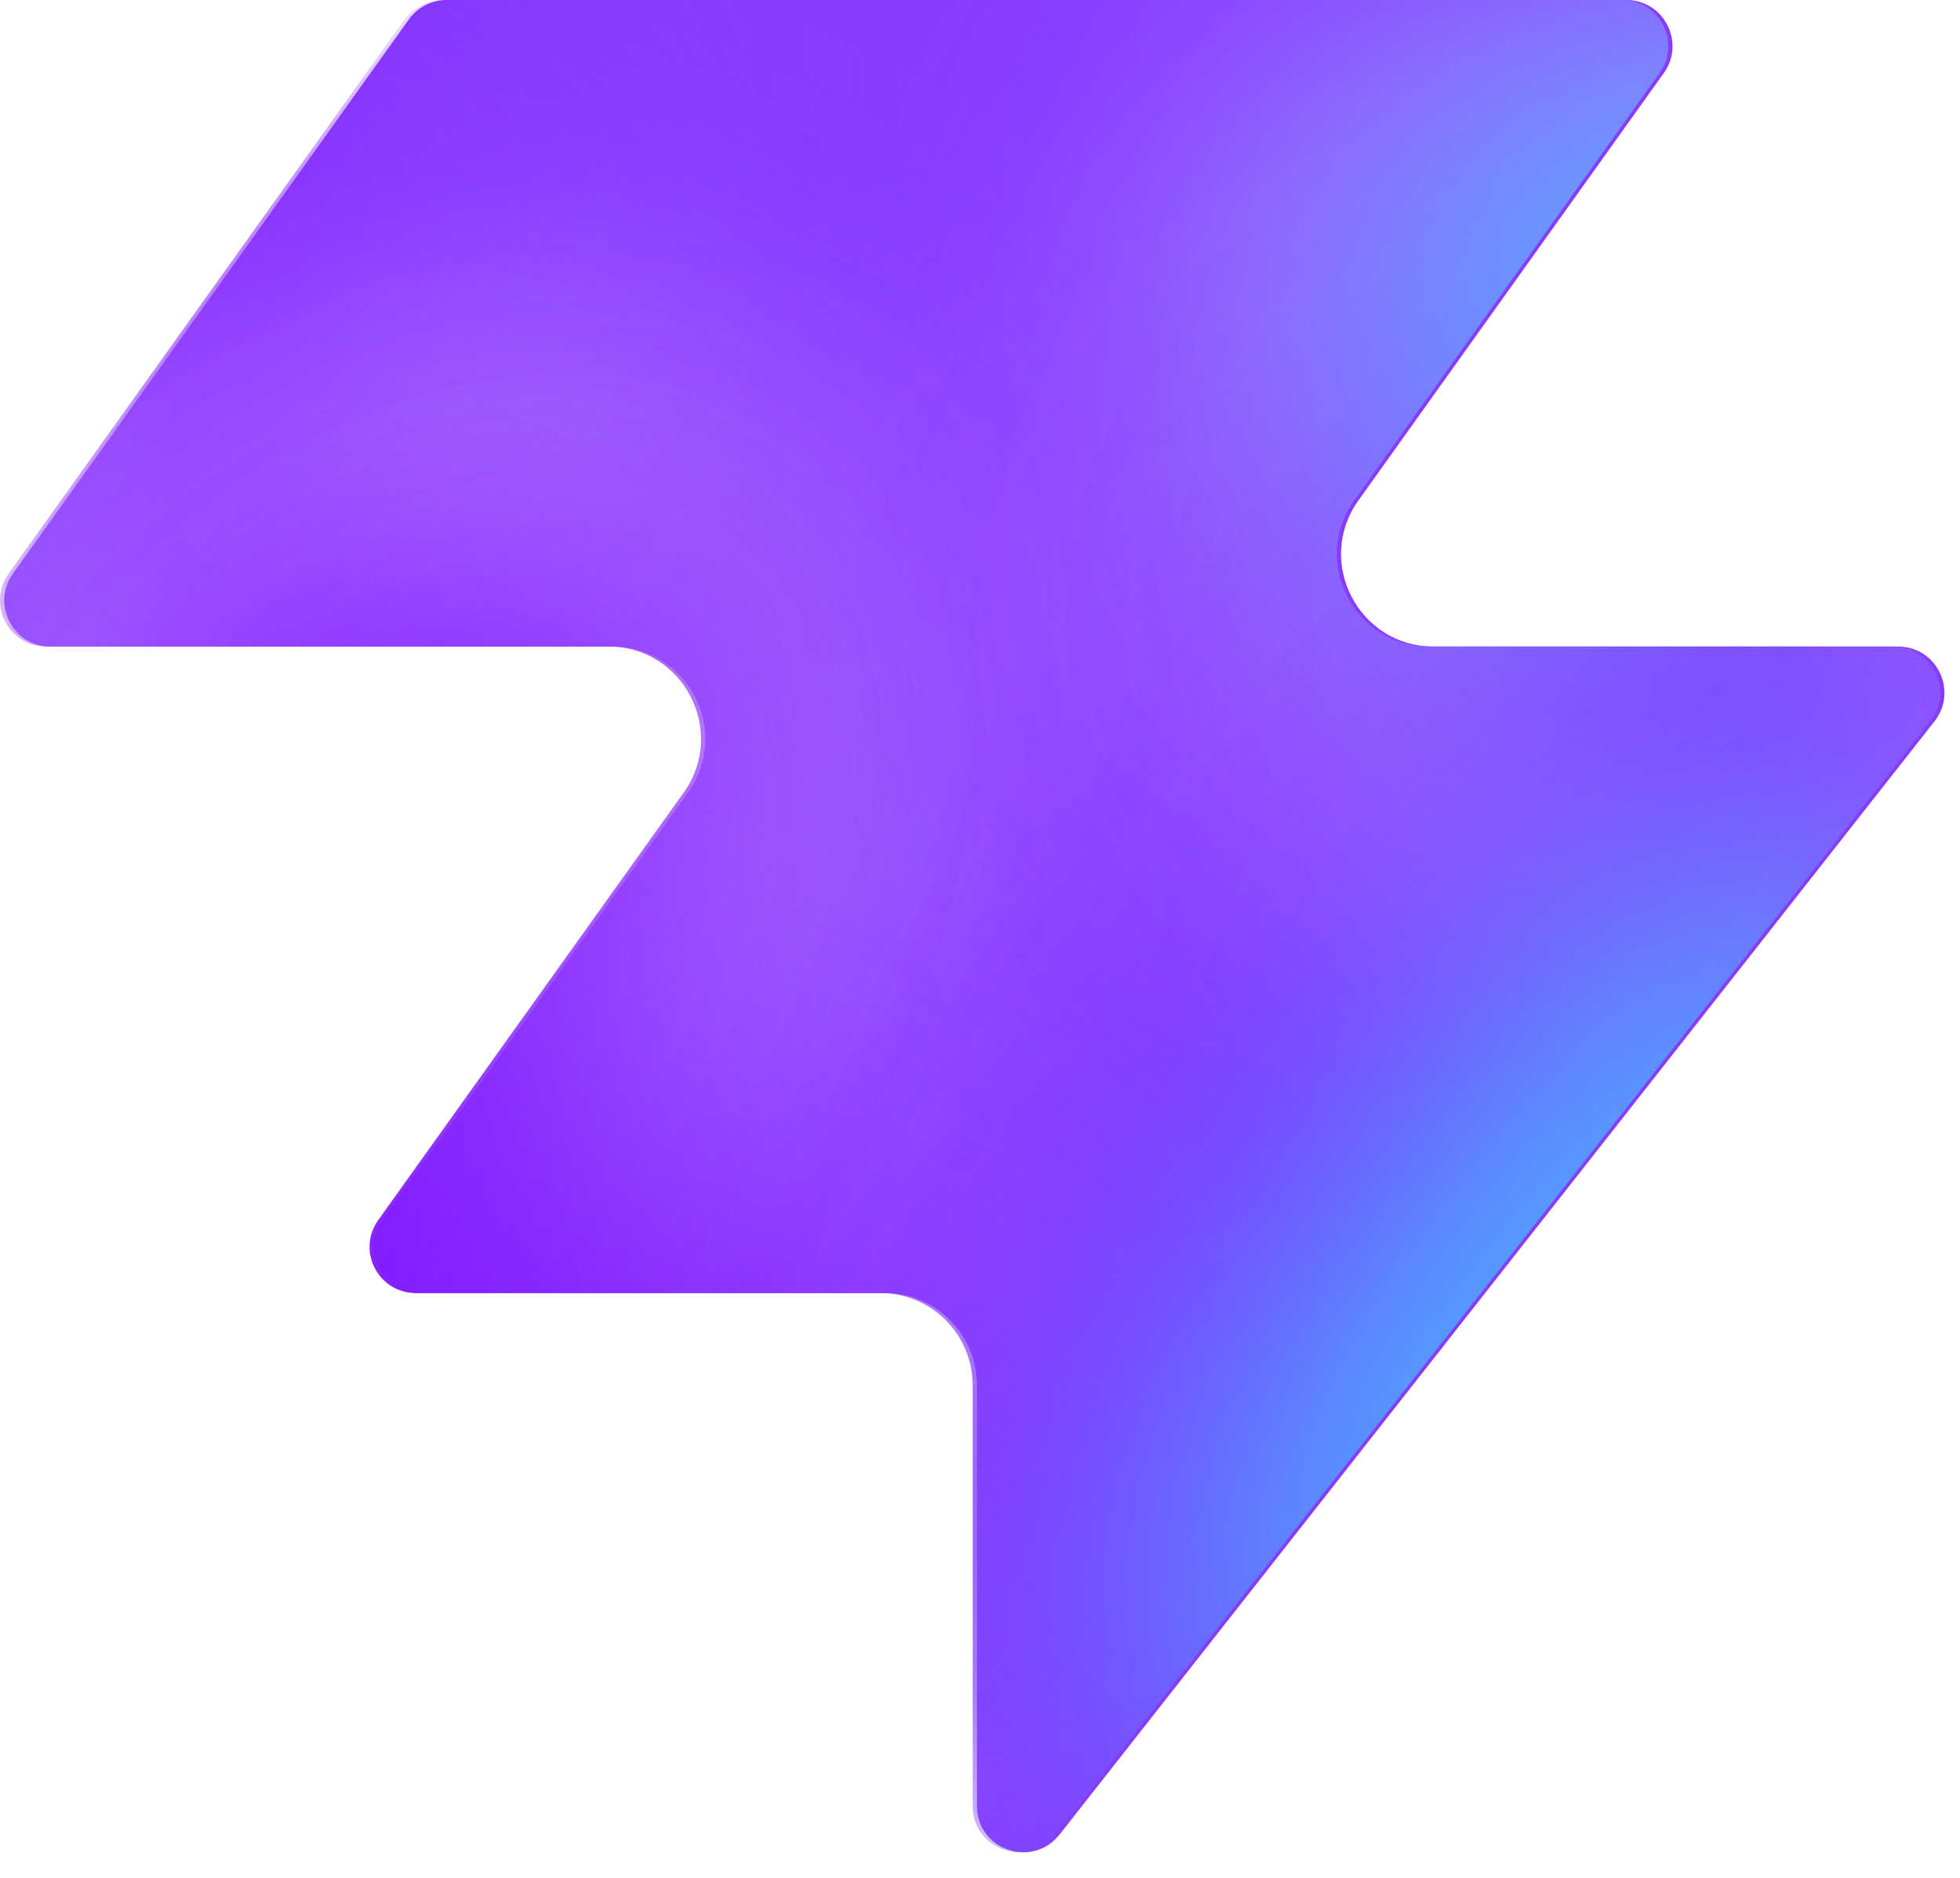
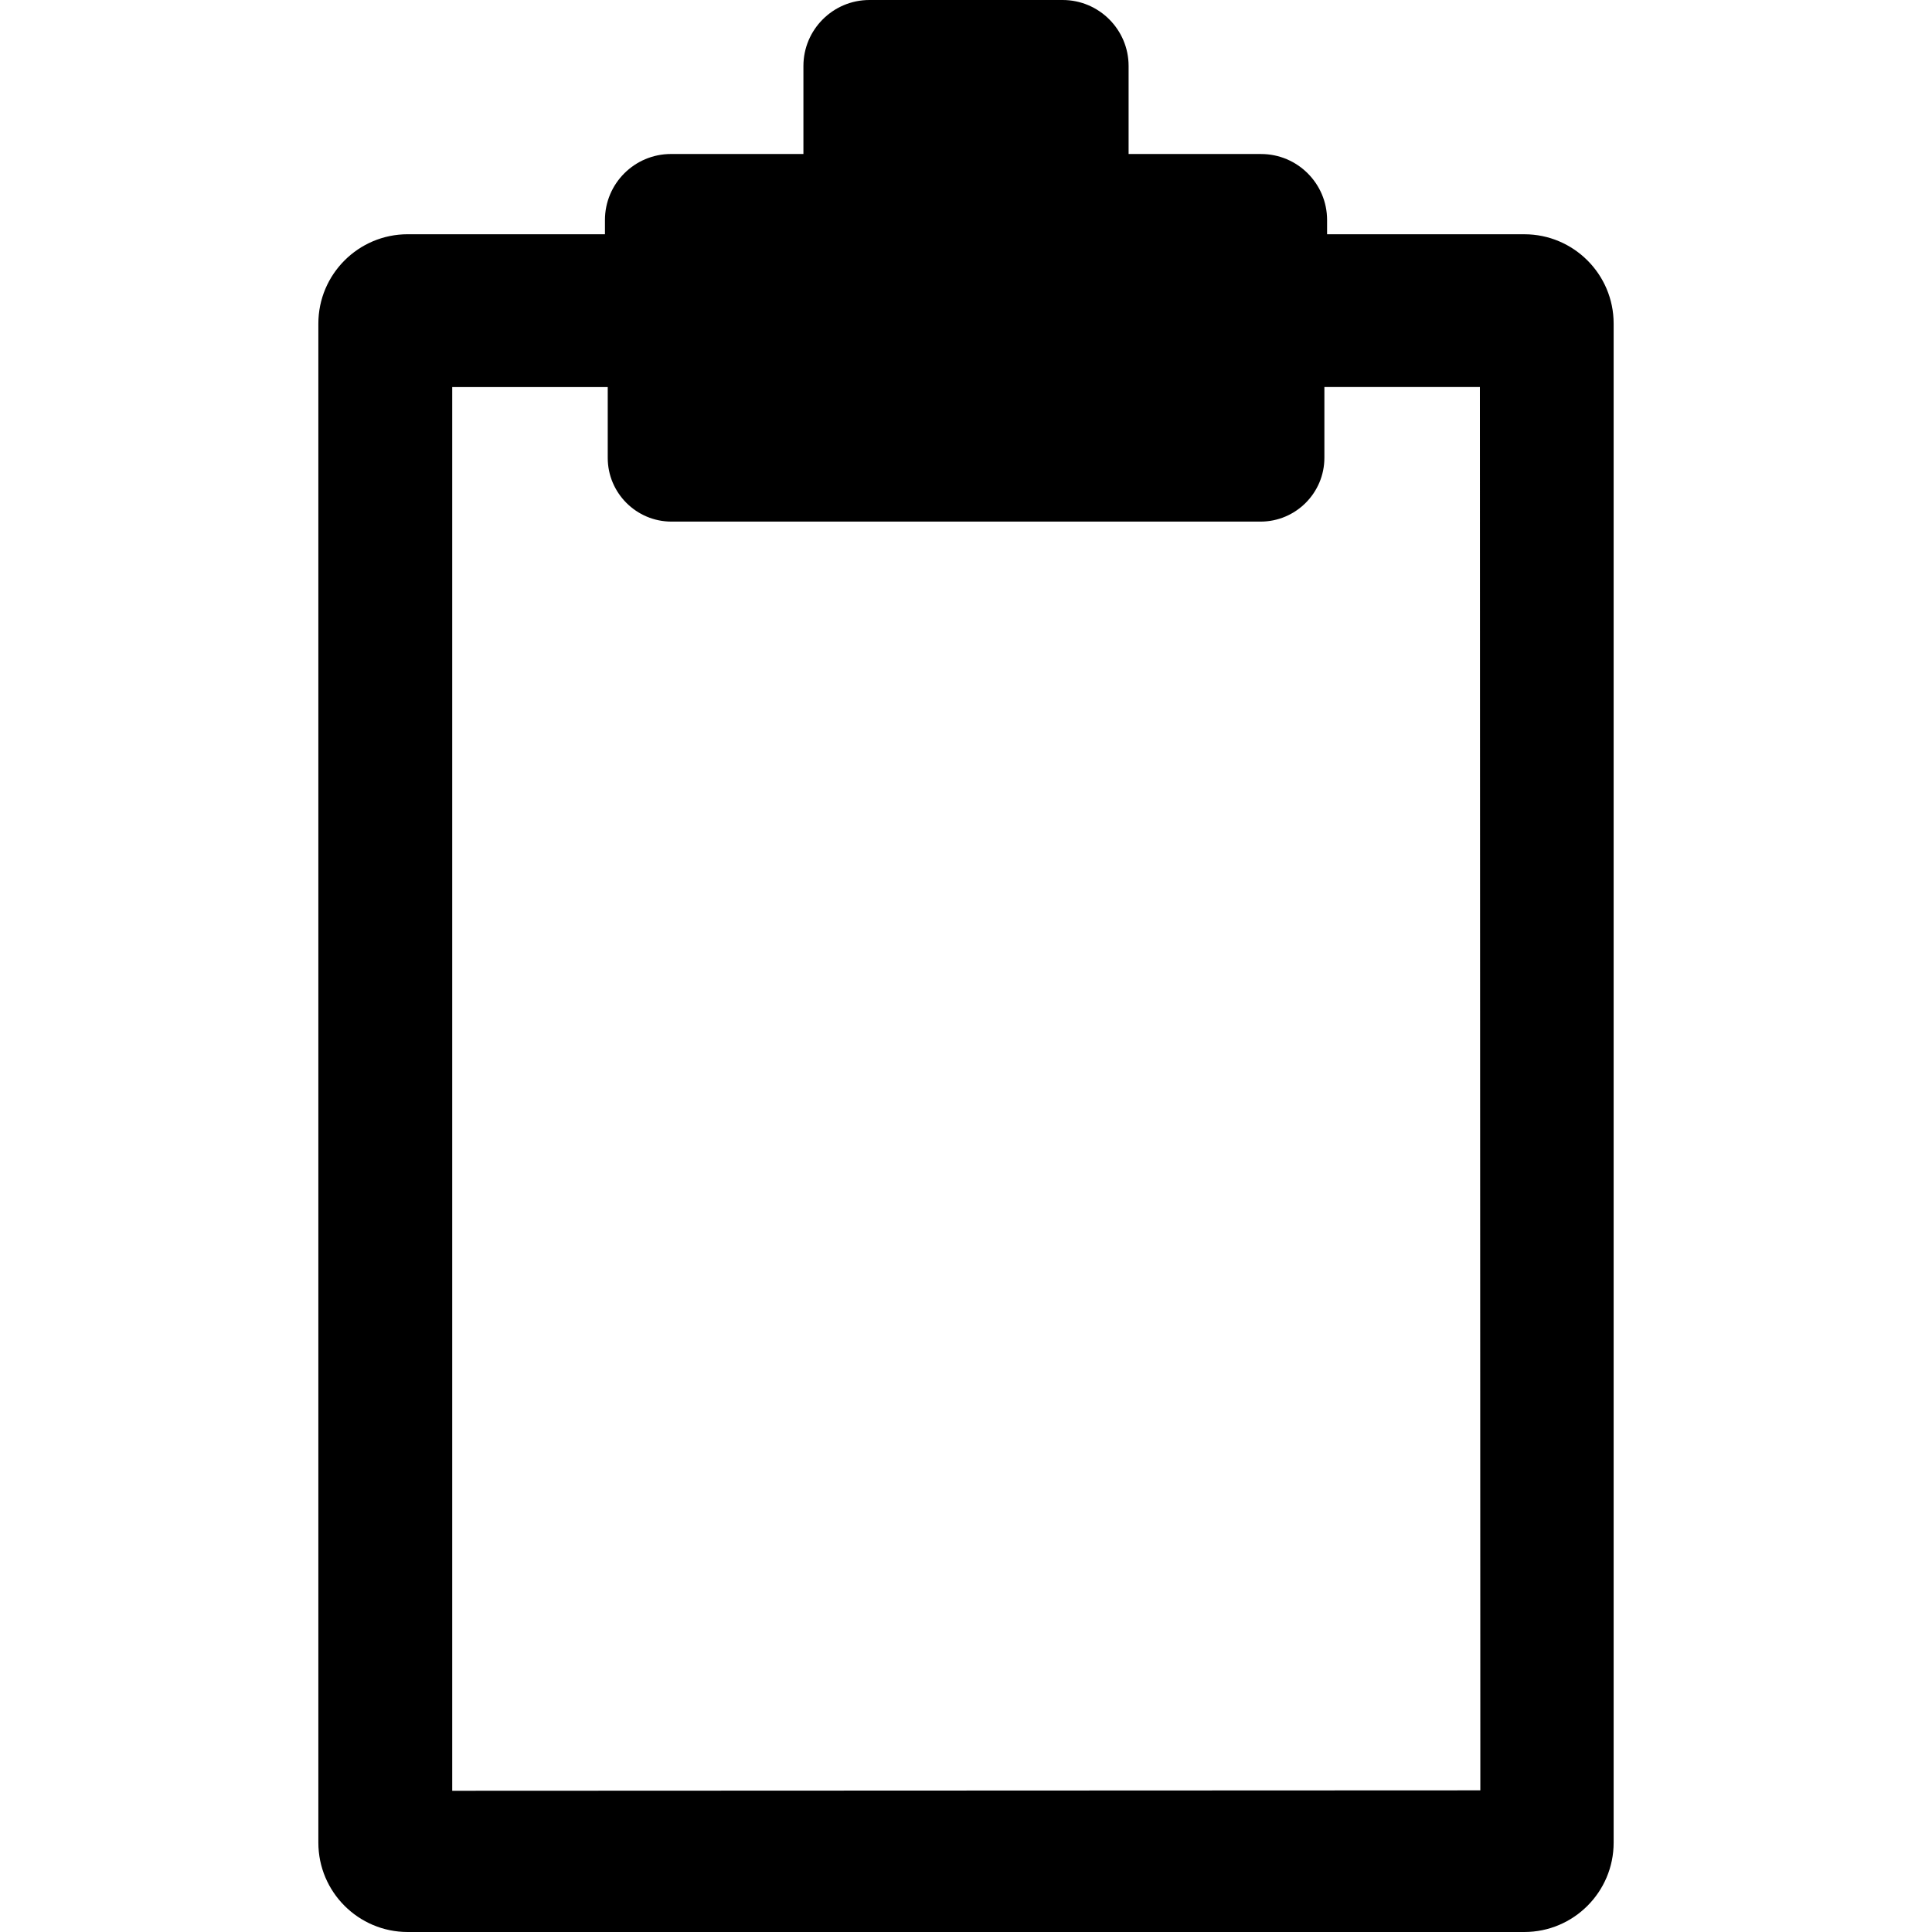
- <svg xmlns="http://www.w3.org/2000/svg" width="48" height="46" fill="none" viewBox="0 0 48 46">
-   <path fill="#863bff" d="M25.946 44.938c-.664.845-2.021.375-2.021-.698V33.937a2.26 2.26 0 0 0-2.262-2.262H10.287c-.92 0-1.456-1.04-.92-1.788l7.48-10.471c1.07-1.497 0-3.578-1.842-3.578H1.237c-.92 0-1.456-1.04-.92-1.788L10.013.474c.214-.297.556-.474.92-.474h28.894c.92 0 1.456 1.04.92 1.788l-7.48 10.471c-1.07 1.498 0 3.579 1.842 3.579h11.377c.943 0 1.473 1.088.89 1.83L25.947 44.94z" style="fill:#863bff;fill:color(display-p3 .525 .23 1);fill-opacity:1" />
-   <mask id="a" width="48" height="46" x="0" y="0" maskUnits="userSpaceOnUse" style="mask-type:alpha">
-     <path fill="#000" d="M25.842 44.938c-.664.844-2.021.375-2.021-.698V33.937a2.26 2.26 0 0 0-2.262-2.262H10.183c-.92 0-1.456-1.04-.92-1.788l7.48-10.471c1.07-1.498 0-3.579-1.842-3.579H1.133c-.92 0-1.456-1.04-.92-1.787L9.91.473c.214-.297.556-.474.92-.474h28.894c.92 0 1.456 1.04.92 1.788l-7.48 10.471c-1.07 1.498 0 3.578 1.842 3.578h11.377c.943 0 1.473 1.088.89 1.832L25.843 44.94z" style="fill:#000;fill-opacity:1" />
-   </mask>
-   <g mask="url(#a)">
-     <g filter="url(#b)">
-       <ellipse cx="5.508" cy="14.704" fill="#ede6ff" rx="5.508" ry="14.704" style="fill:#ede6ff;fill:color(display-p3 .927 .903 1);fill-opacity:1" transform="matrix(.00324 1 1 -.00324 -4.47 31.516)" />
-     </g>
-     <g filter="url(#c)">
-       <ellipse cx="10.399" cy="29.851" fill="#ede6ff" rx="10.399" ry="29.851" style="fill:#ede6ff;fill:color(display-p3 .927 .903 1);fill-opacity:1" transform="matrix(.00324 1 1 -.00324 -39.328 7.883)" />
-     </g>
-     <g filter="url(#d)">
-       <ellipse cx="5.508" cy="30.487" fill="#7e14ff" rx="5.508" ry="30.487" style="fill:#7e14ff;fill:color(display-p3 .492 .077 1);fill-opacity:1" transform="rotate(89.814 -25.913 -14.639)scale(1 -1)" />
-     </g>
-     <g filter="url(#e)">
-       <ellipse cx="5.508" cy="30.599" fill="#7e14ff" rx="5.508" ry="30.599" style="fill:#7e14ff;fill:color(display-p3 .492 .077 1);fill-opacity:1" transform="rotate(89.814 -32.644 -3.334)scale(1 -1)" />
-     </g>
-     <g filter="url(#f)">
-       <ellipse cx="5.508" cy="30.599" fill="#7e14ff" rx="5.508" ry="30.599" style="fill:#7e14ff;fill:color(display-p3 .492 .077 1);fill-opacity:1" transform="matrix(.00324 1 1 -.00324 -34.34 30.47)" />
-     </g>
-     <g filter="url(#g)">
-       <ellipse cx="14.072" cy="22.078" fill="#ede6ff" rx="14.072" ry="22.078" style="fill:#ede6ff;fill:color(display-p3 .927 .903 1);fill-opacity:1" transform="rotate(93.35 24.506 48.493)scale(-1 1)" />
-     </g>
-     <g filter="url(#h)">
-       <ellipse cx="3.47" cy="21.501" fill="#7e14ff" rx="3.47" ry="21.501" style="fill:#7e14ff;fill:color(display-p3 .492 .077 1);fill-opacity:1" transform="rotate(89.009 28.708 47.59)scale(-1 1)" />
-     </g>
-     <g filter="url(#i)">
-       <ellipse cx="3.47" cy="21.501" fill="#7e14ff" rx="3.47" ry="21.501" style="fill:#7e14ff;fill:color(display-p3 .492 .077 1);fill-opacity:1" transform="rotate(89.009 28.708 47.59)scale(-1 1)" />
-     </g>
-     <g filter="url(#j)">
-       <ellipse cx=".387" cy="8.972" fill="#7e14ff" rx="4.407" ry="29.108" style="fill:#7e14ff;fill:color(display-p3 .492 .077 1);fill-opacity:1" transform="rotate(39.51 .387 8.972)" />
-     </g>
-     <g filter="url(#k)">
-       <ellipse cx="47.523" cy="-6.092" fill="#7e14ff" rx="4.407" ry="29.108" style="fill:#7e14ff;fill:color(display-p3 .492 .077 1);fill-opacity:1" transform="rotate(37.892 47.523 -6.092)" />
-     </g>
-     <g filter="url(#l)">
-       <ellipse cx="41.412" cy="6.333" fill="#47bfff" rx="5.971" ry="9.665" style="fill:#47bfff;fill:color(display-p3 .28 .748 1);fill-opacity:1" transform="rotate(37.892 41.412 6.333)" />
-     </g>
-     <g filter="url(#m)">
-       <ellipse cx="-1.879" cy="38.332" fill="#7e14ff" rx="4.407" ry="29.108" style="fill:#7e14ff;fill:color(display-p3 .492 .077 1);fill-opacity:1" transform="rotate(37.892 -1.88 38.332)" />
-     </g>
-     <g filter="url(#n)">
-       <ellipse cx="-1.879" cy="38.332" fill="#7e14ff" rx="4.407" ry="29.108" style="fill:#7e14ff;fill:color(display-p3 .492 .077 1);fill-opacity:1" transform="rotate(37.892 -1.88 38.332)" />
-     </g>
-     <g filter="url(#o)">
-       <ellipse cx="35.651" cy="29.907" fill="#7e14ff" rx="4.407" ry="29.108" style="fill:#7e14ff;fill:color(display-p3 .492 .077 1);fill-opacity:1" transform="rotate(37.892 35.651 29.907)" />
-     </g>
-     <g filter="url(#p)">
-       <ellipse cx="38.418" cy="32.4" fill="#47bfff" rx="5.971" ry="15.297" style="fill:#47bfff;fill:color(display-p3 .28 .748 1);fill-opacity:1" transform="rotate(37.892 38.418 32.4)" />
-     </g>
+ <svg xmlns="http://www.w3.org/2000/svg" fill="#000000" version="1.1" id="Capa_1" width="800px" height="800px" viewBox="0 0 93.842 93.843" xml:space="preserve">
+   <g>
+     <path d="M74.042,11.379h-9.582v-0.693c0-1.768-1.438-3.205-3.206-3.205h-6.435V3.205C54.819,1.437,53.381,0,51.614,0H42.23   c-1.768,0-3.206,1.438-3.206,3.205V7.48H32.59c-1.768,0-3.206,1.438-3.206,3.205v0.693h-9.582c-2.393,0-4.339,1.945-4.339,4.34   v73.785c0,2.394,1.946,4.34,4.339,4.34h54.238c2.394,0,4.339-1.946,4.339-4.34V15.719C78.38,13.324,76.434,11.379,74.042,11.379z    M32.617,25.336h28.61c1.709,0,3.102-1.391,3.102-3.1v-3.438h7.554l0.021,68.164l-49.939,0.021V18.801h7.554v3.436   C29.517,23.945,30.907,25.336,32.617,25.336z" />
  </g>
-   <defs>
-     <filter id="b" width="60.045" height="41.654" x="-19.77" y="16.149" color-interpolation-filters="sRGB" filterUnits="userSpaceOnUse">
-       <feFlood flood-opacity="0" result="BackgroundImageFix" />
-       <feBlend in="SourceGraphic" in2="BackgroundImageFix" result="shape" />
-       <feGaussianBlur result="effect1_foregroundBlur_2002_17158" stdDeviation="7.659" />
-     </filter>
-     <filter id="c" width="90.34" height="51.437" x="-54.613" y="-7.533" color-interpolation-filters="sRGB" filterUnits="userSpaceOnUse">
-       <feFlood flood-opacity="0" result="BackgroundImageFix" />
-       <feBlend in="SourceGraphic" in2="BackgroundImageFix" result="shape" />
-       <feGaussianBlur result="effect1_foregroundBlur_2002_17158" stdDeviation="7.659" />
-     </filter>
-     <filter id="d" width="79.355" height="29.4" x="-49.64" y="2.03" color-interpolation-filters="sRGB" filterUnits="userSpaceOnUse">
-       <feFlood flood-opacity="0" result="BackgroundImageFix" />
-       <feBlend in="SourceGraphic" in2="BackgroundImageFix" result="shape" />
-       <feGaussianBlur result="effect1_foregroundBlur_2002_17158" stdDeviation="4.596" />
-     </filter>
-     <filter id="e" width="79.579" height="29.4" x="-45.045" y="20.029" color-interpolation-filters="sRGB" filterUnits="userSpaceOnUse">
-       <feFlood flood-opacity="0" result="BackgroundImageFix" />
-       <feBlend in="SourceGraphic" in2="BackgroundImageFix" result="shape" />
-       <feGaussianBlur result="effect1_foregroundBlur_2002_17158" stdDeviation="4.596" />
-     </filter>
-     <filter id="f" width="79.579" height="29.4" x="-43.513" y="21.178" color-interpolation-filters="sRGB" filterUnits="userSpaceOnUse">
-       <feFlood flood-opacity="0" result="BackgroundImageFix" />
-       <feBlend in="SourceGraphic" in2="BackgroundImageFix" result="shape" />
-       <feGaussianBlur result="effect1_foregroundBlur_2002_17158" stdDeviation="4.596" />
-     </filter>
-     <filter id="g" width="74.749" height="58.852" x="15.756" y="-17.901" color-interpolation-filters="sRGB" filterUnits="userSpaceOnUse">
-       <feFlood flood-opacity="0" result="BackgroundImageFix" />
-       <feBlend in="SourceGraphic" in2="BackgroundImageFix" result="shape" />
-       <feGaussianBlur result="effect1_foregroundBlur_2002_17158" stdDeviation="7.659" />
-     </filter>
-     <filter id="h" width="61.377" height="25.362" x="23.548" y="2.284" color-interpolation-filters="sRGB" filterUnits="userSpaceOnUse">
-       <feFlood flood-opacity="0" result="BackgroundImageFix" />
-       <feBlend in="SourceGraphic" in2="BackgroundImageFix" result="shape" />
-       <feGaussianBlur result="effect1_foregroundBlur_2002_17158" stdDeviation="4.596" />
-     </filter>
-     <filter id="i" width="61.377" height="25.362" x="23.548" y="2.284" color-interpolation-filters="sRGB" filterUnits="userSpaceOnUse">
-       <feFlood flood-opacity="0" result="BackgroundImageFix" />
-       <feBlend in="SourceGraphic" in2="BackgroundImageFix" result="shape" />
-       <feGaussianBlur result="effect1_foregroundBlur_2002_17158" stdDeviation="4.596" />
-     </filter>
-     <filter id="j" width="56.045" height="63.649" x="-27.636" y="-22.853" color-interpolation-filters="sRGB" filterUnits="userSpaceOnUse">
-       <feFlood flood-opacity="0" result="BackgroundImageFix" />
-       <feBlend in="SourceGraphic" in2="BackgroundImageFix" result="shape" />
-       <feGaussianBlur result="effect1_foregroundBlur_2002_17158" stdDeviation="4.596" />
-     </filter>
-     <filter id="k" width="54.814" height="64.646" x="20.116" y="-38.415" color-interpolation-filters="sRGB" filterUnits="userSpaceOnUse">
-       <feFlood flood-opacity="0" result="BackgroundImageFix" />
-       <feBlend in="SourceGraphic" in2="BackgroundImageFix" result="shape" />
-       <feGaussianBlur result="effect1_foregroundBlur_2002_17158" stdDeviation="4.596" />
-     </filter>
-     <filter id="l" width="33.541" height="35.313" x="24.641" y="-11.323" color-interpolation-filters="sRGB" filterUnits="userSpaceOnUse">
-       <feFlood flood-opacity="0" result="BackgroundImageFix" />
-       <feBlend in="SourceGraphic" in2="BackgroundImageFix" result="shape" />
-       <feGaussianBlur result="effect1_foregroundBlur_2002_17158" stdDeviation="4.596" />
-     </filter>
-     <filter id="m" width="54.814" height="64.646" x="-29.286" y="6.009" color-interpolation-filters="sRGB" filterUnits="userSpaceOnUse">
-       <feFlood flood-opacity="0" result="BackgroundImageFix" />
-       <feBlend in="SourceGraphic" in2="BackgroundImageFix" result="shape" />
-       <feGaussianBlur result="effect1_foregroundBlur_2002_17158" stdDeviation="4.596" />
-     </filter>
-     <filter id="n" width="54.814" height="64.646" x="-29.286" y="6.009" color-interpolation-filters="sRGB" filterUnits="userSpaceOnUse">
-       <feFlood flood-opacity="0" result="BackgroundImageFix" />
-       <feBlend in="SourceGraphic" in2="BackgroundImageFix" result="shape" />
-       <feGaussianBlur result="effect1_foregroundBlur_2002_17158" stdDeviation="4.596" />
-     </filter>
-     <filter id="o" width="54.814" height="64.646" x="8.244" y="-2.416" color-interpolation-filters="sRGB" filterUnits="userSpaceOnUse">
-       <feFlood flood-opacity="0" result="BackgroundImageFix" />
-       <feBlend in="SourceGraphic" in2="BackgroundImageFix" result="shape" />
-       <feGaussianBlur result="effect1_foregroundBlur_2002_17158" stdDeviation="4.596" />
-     </filter>
-     <filter id="p" width="39.409" height="43.623" x="18.713" y="10.588" color-interpolation-filters="sRGB" filterUnits="userSpaceOnUse">
-       <feFlood flood-opacity="0" result="BackgroundImageFix" />
-       <feBlend in="SourceGraphic" in2="BackgroundImageFix" result="shape" />
-       <feGaussianBlur result="effect1_foregroundBlur_2002_17158" stdDeviation="4.596" />
-     </filter>
-   </defs>
</svg>
